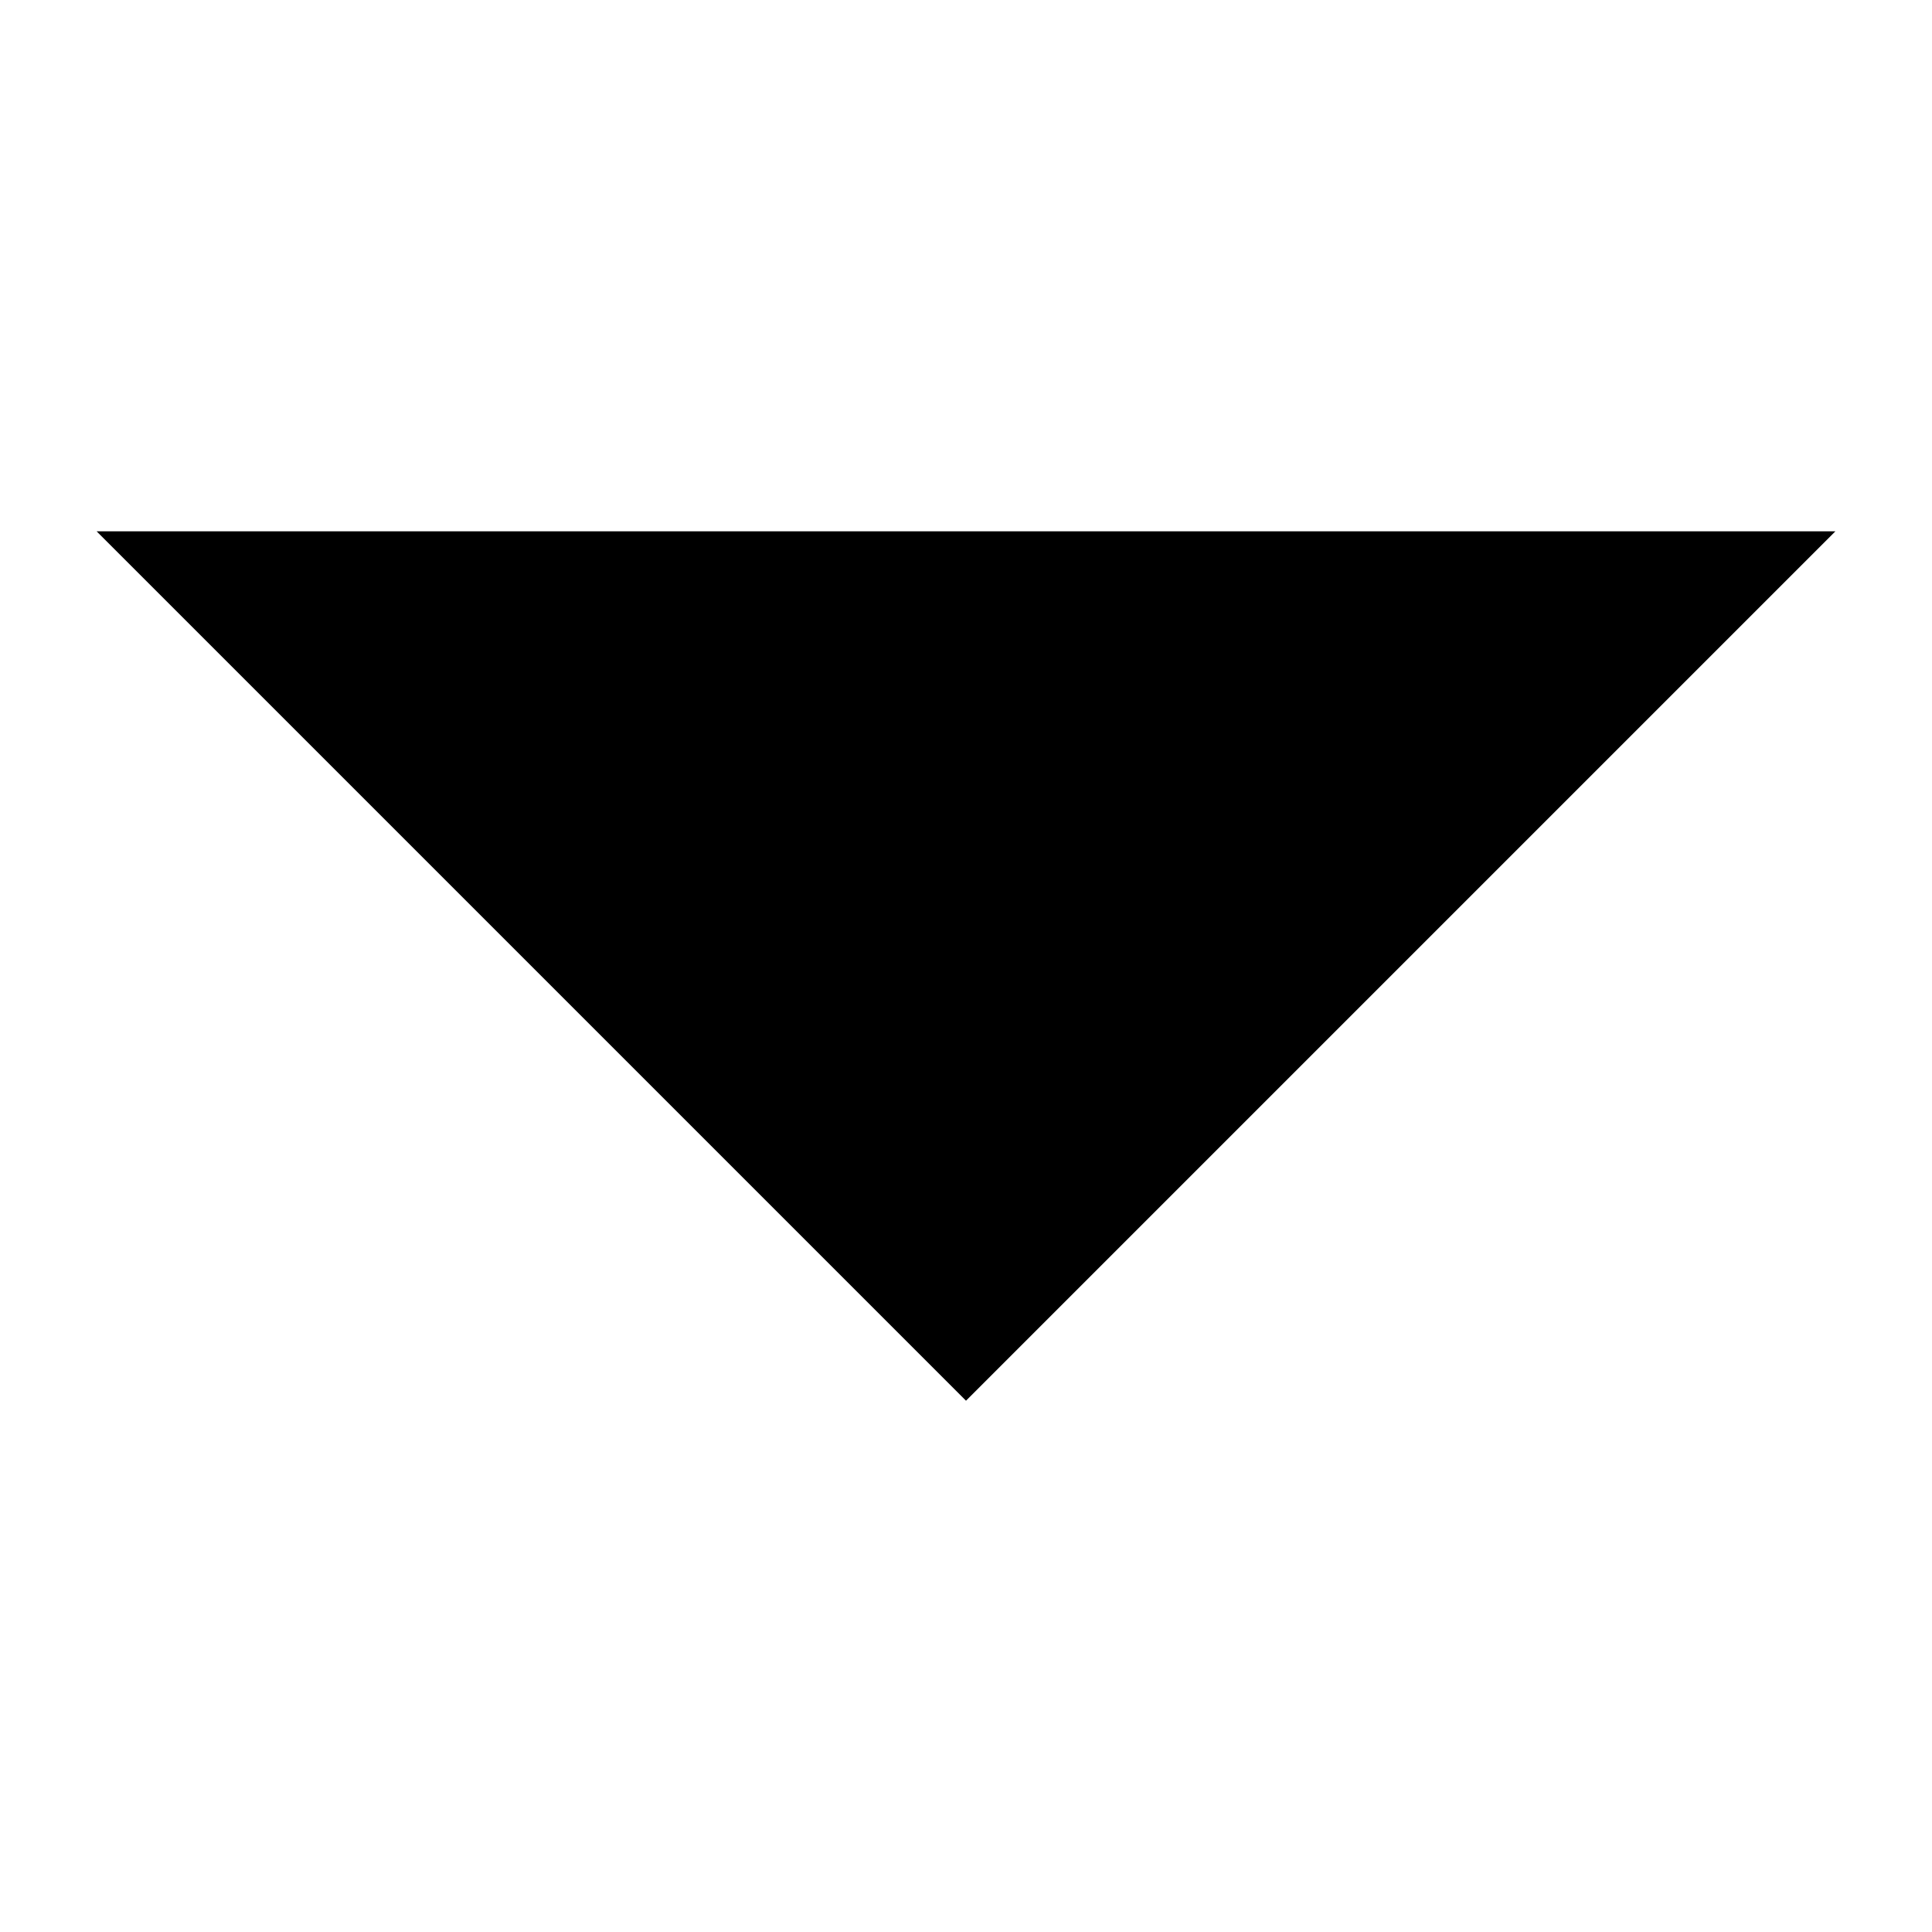
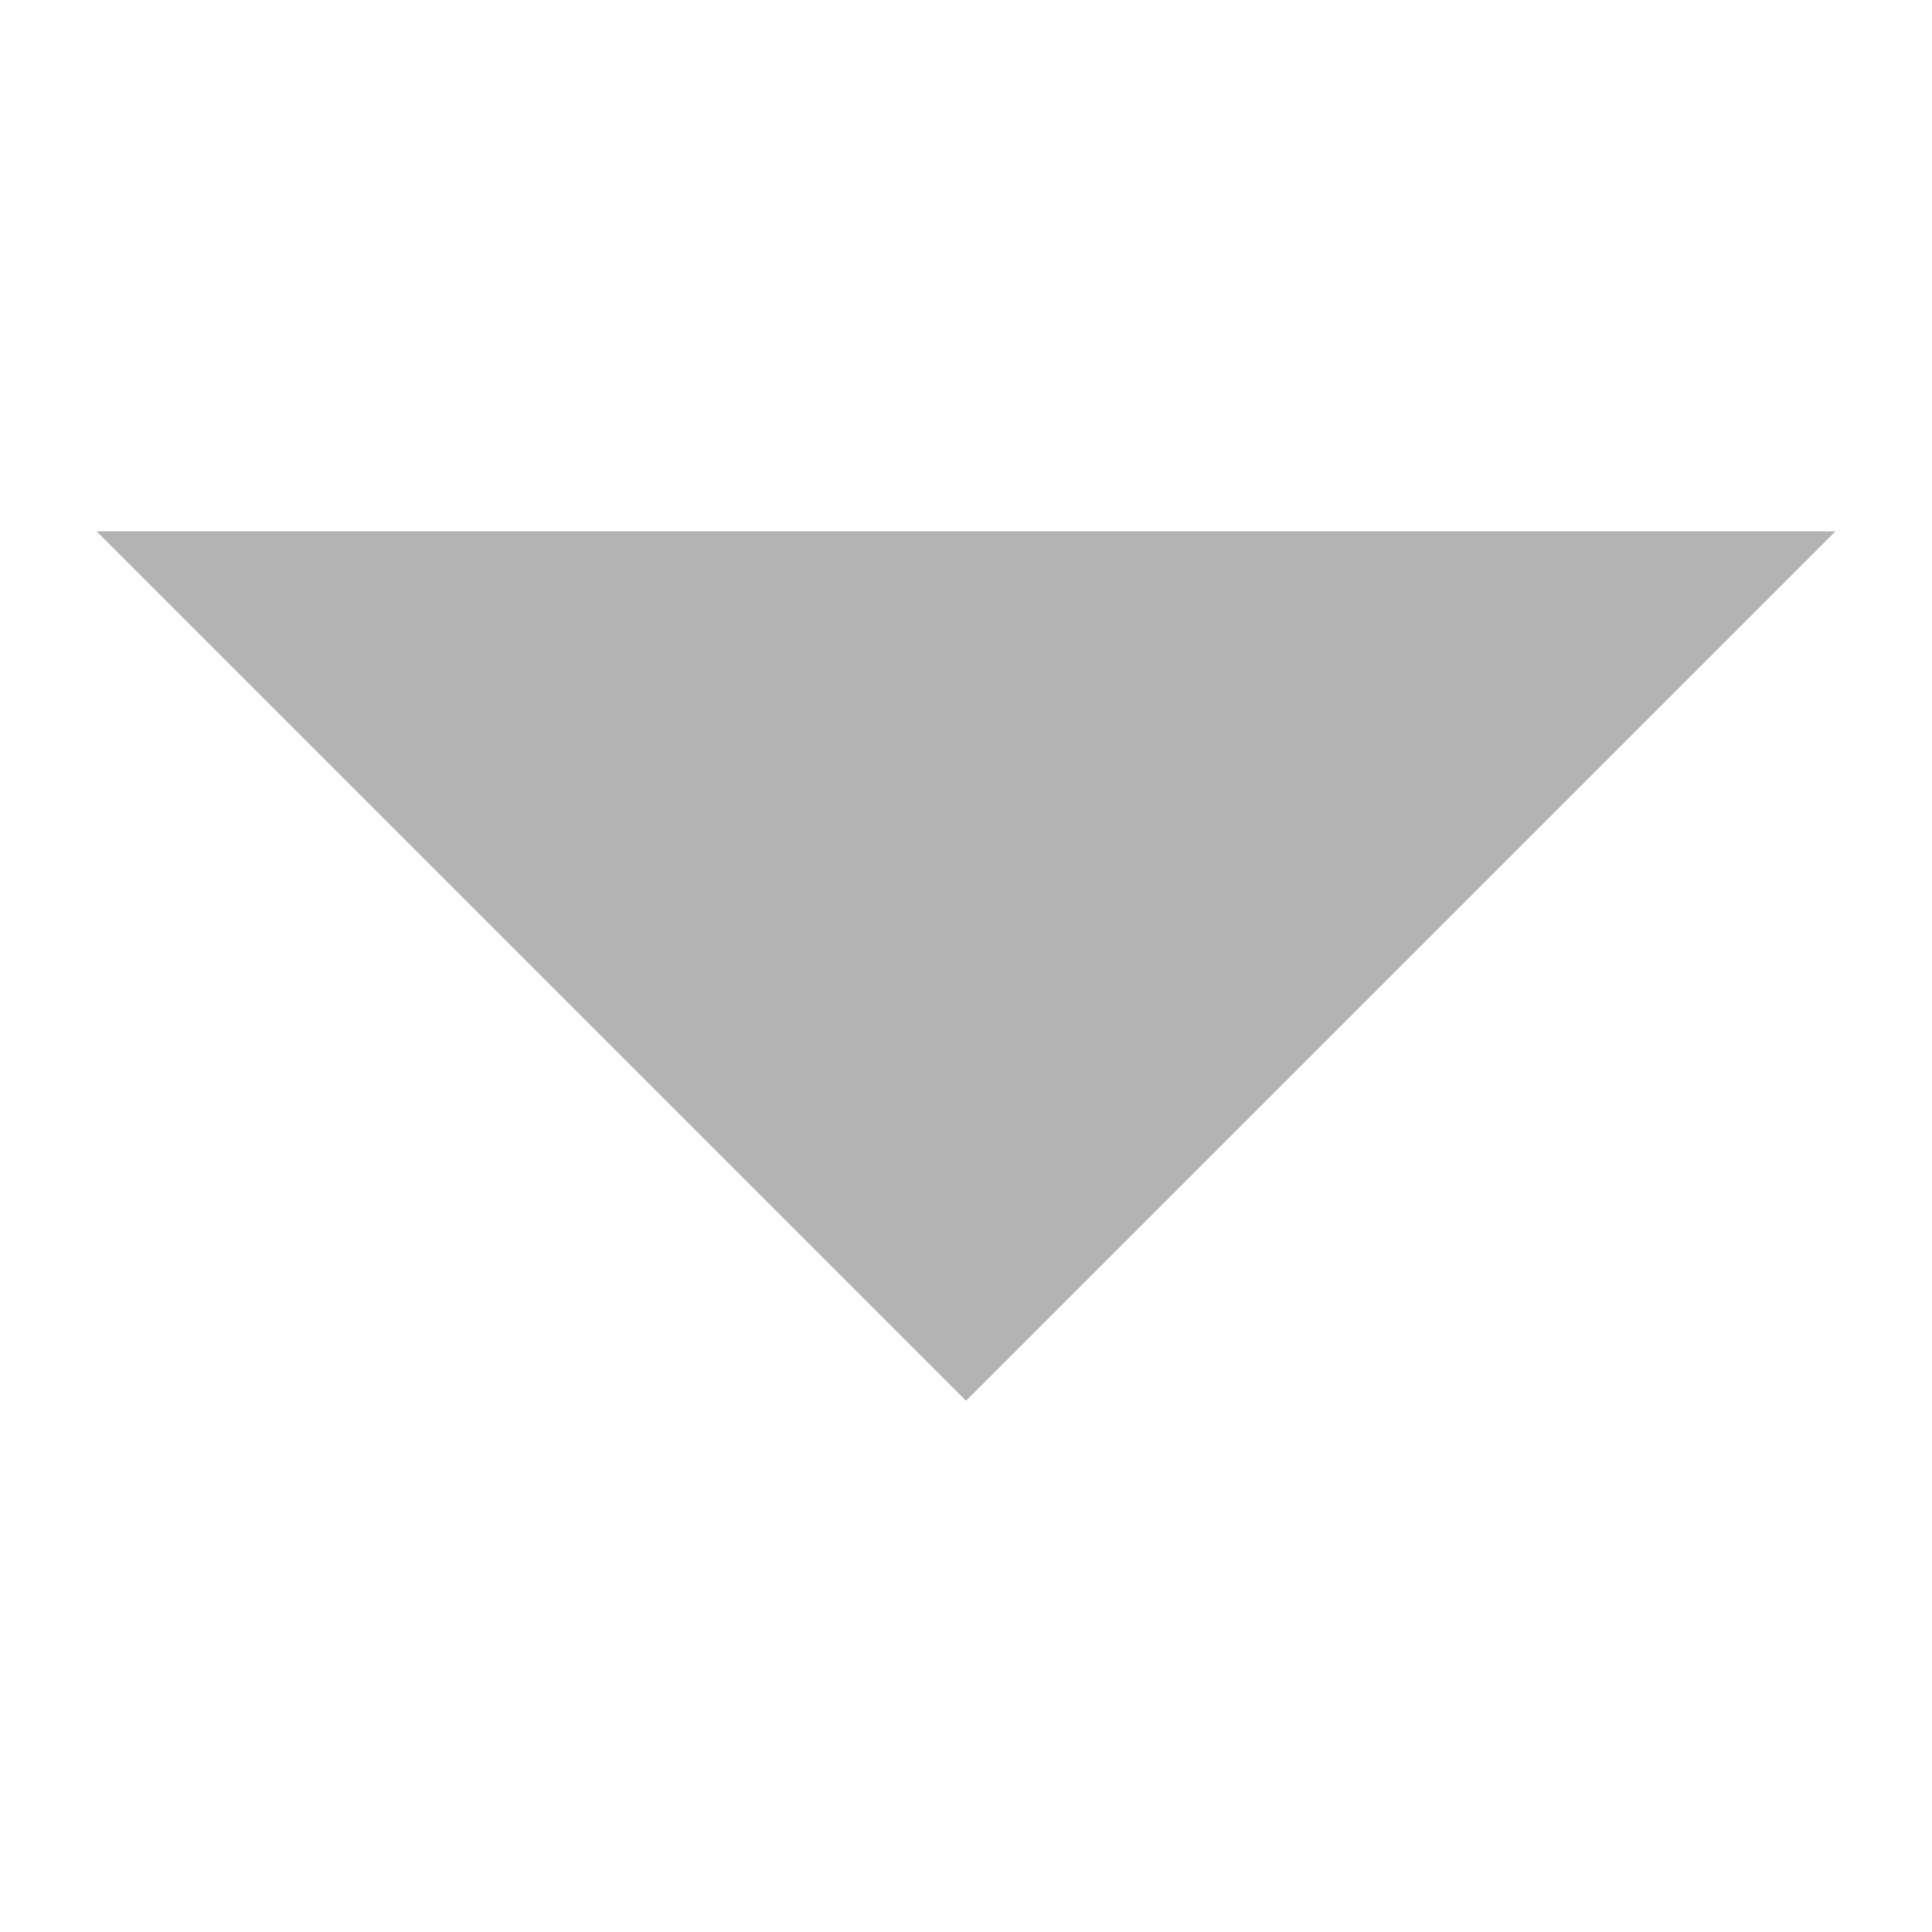
<svg xmlns="http://www.w3.org/2000/svg" width="1e3mm" height="1e3mm" version="1.1" viewBox="0 0 1e3 1e3" xml:space="preserve">
-   <g transform="matrix(2.25,0,0,2.25,-580,1535)">
-     <path d="m480-360-200-200h400z" />
+   <g transform="matrix(2.25,0,0,2.25,-580,1535)" fill="#b3b3b3">
+     <path d="m480-360-200-200h400z" fill="#b3b3b3" />
  </g>
</svg>
